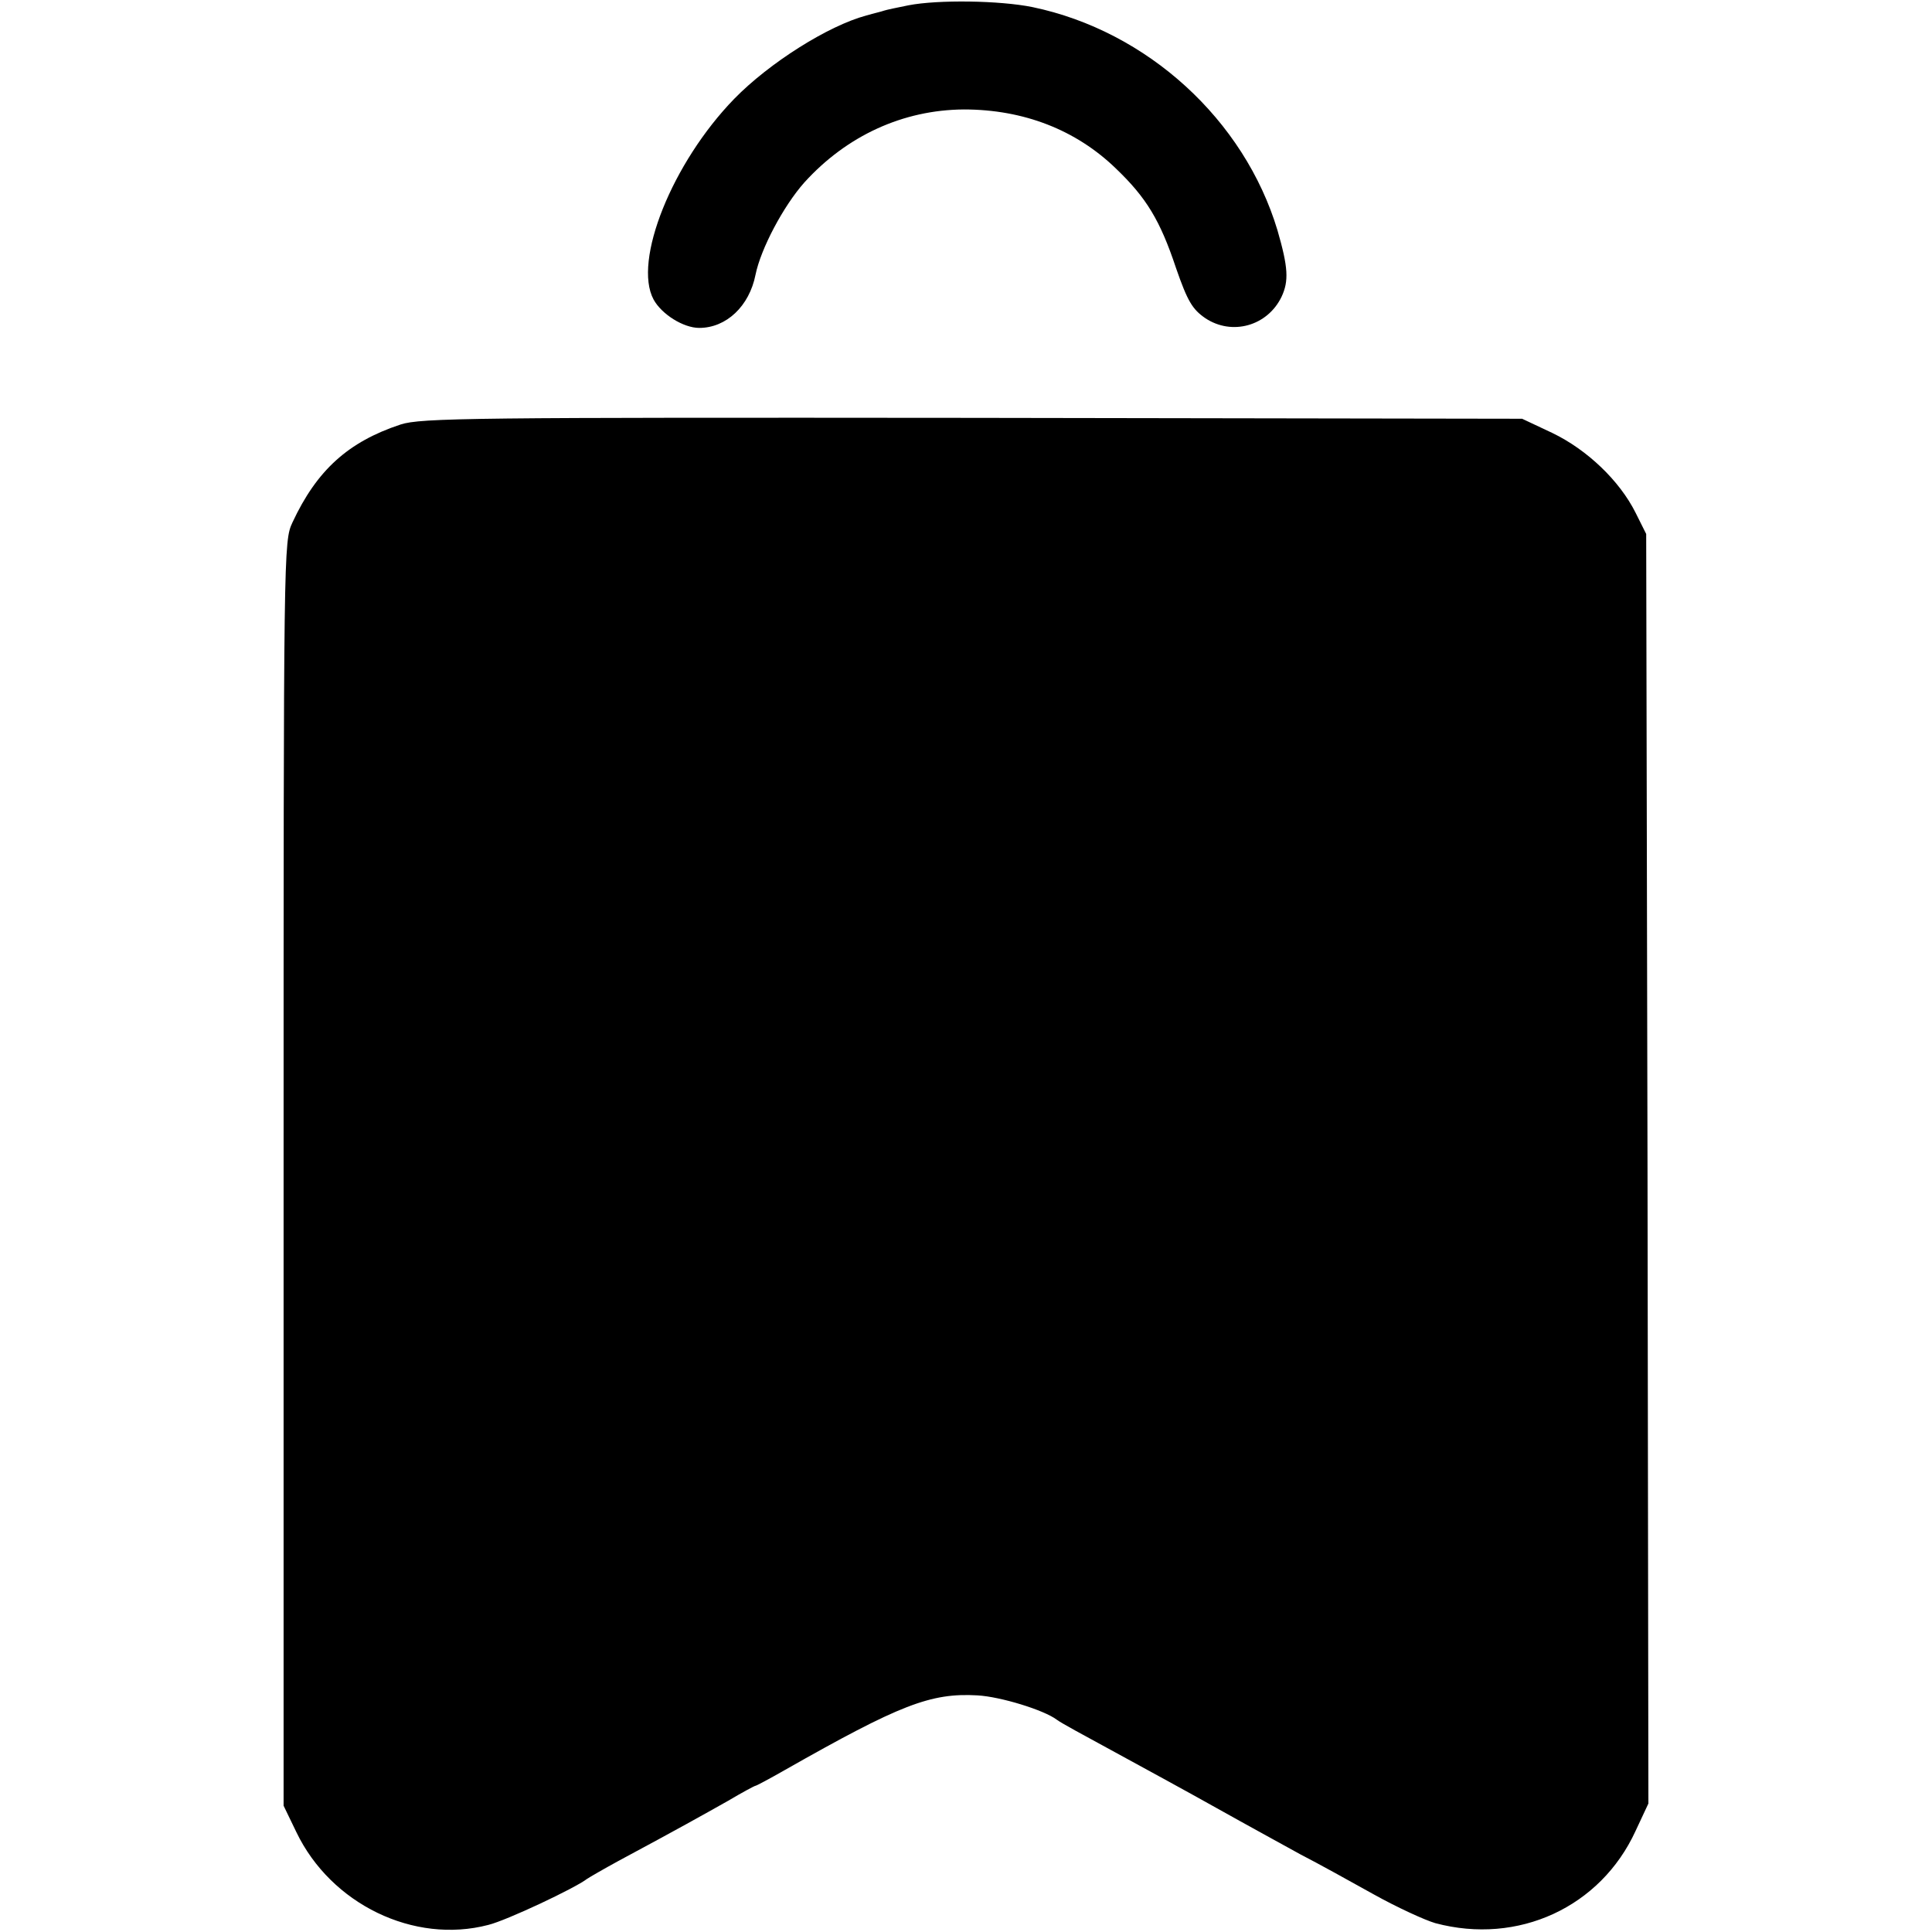
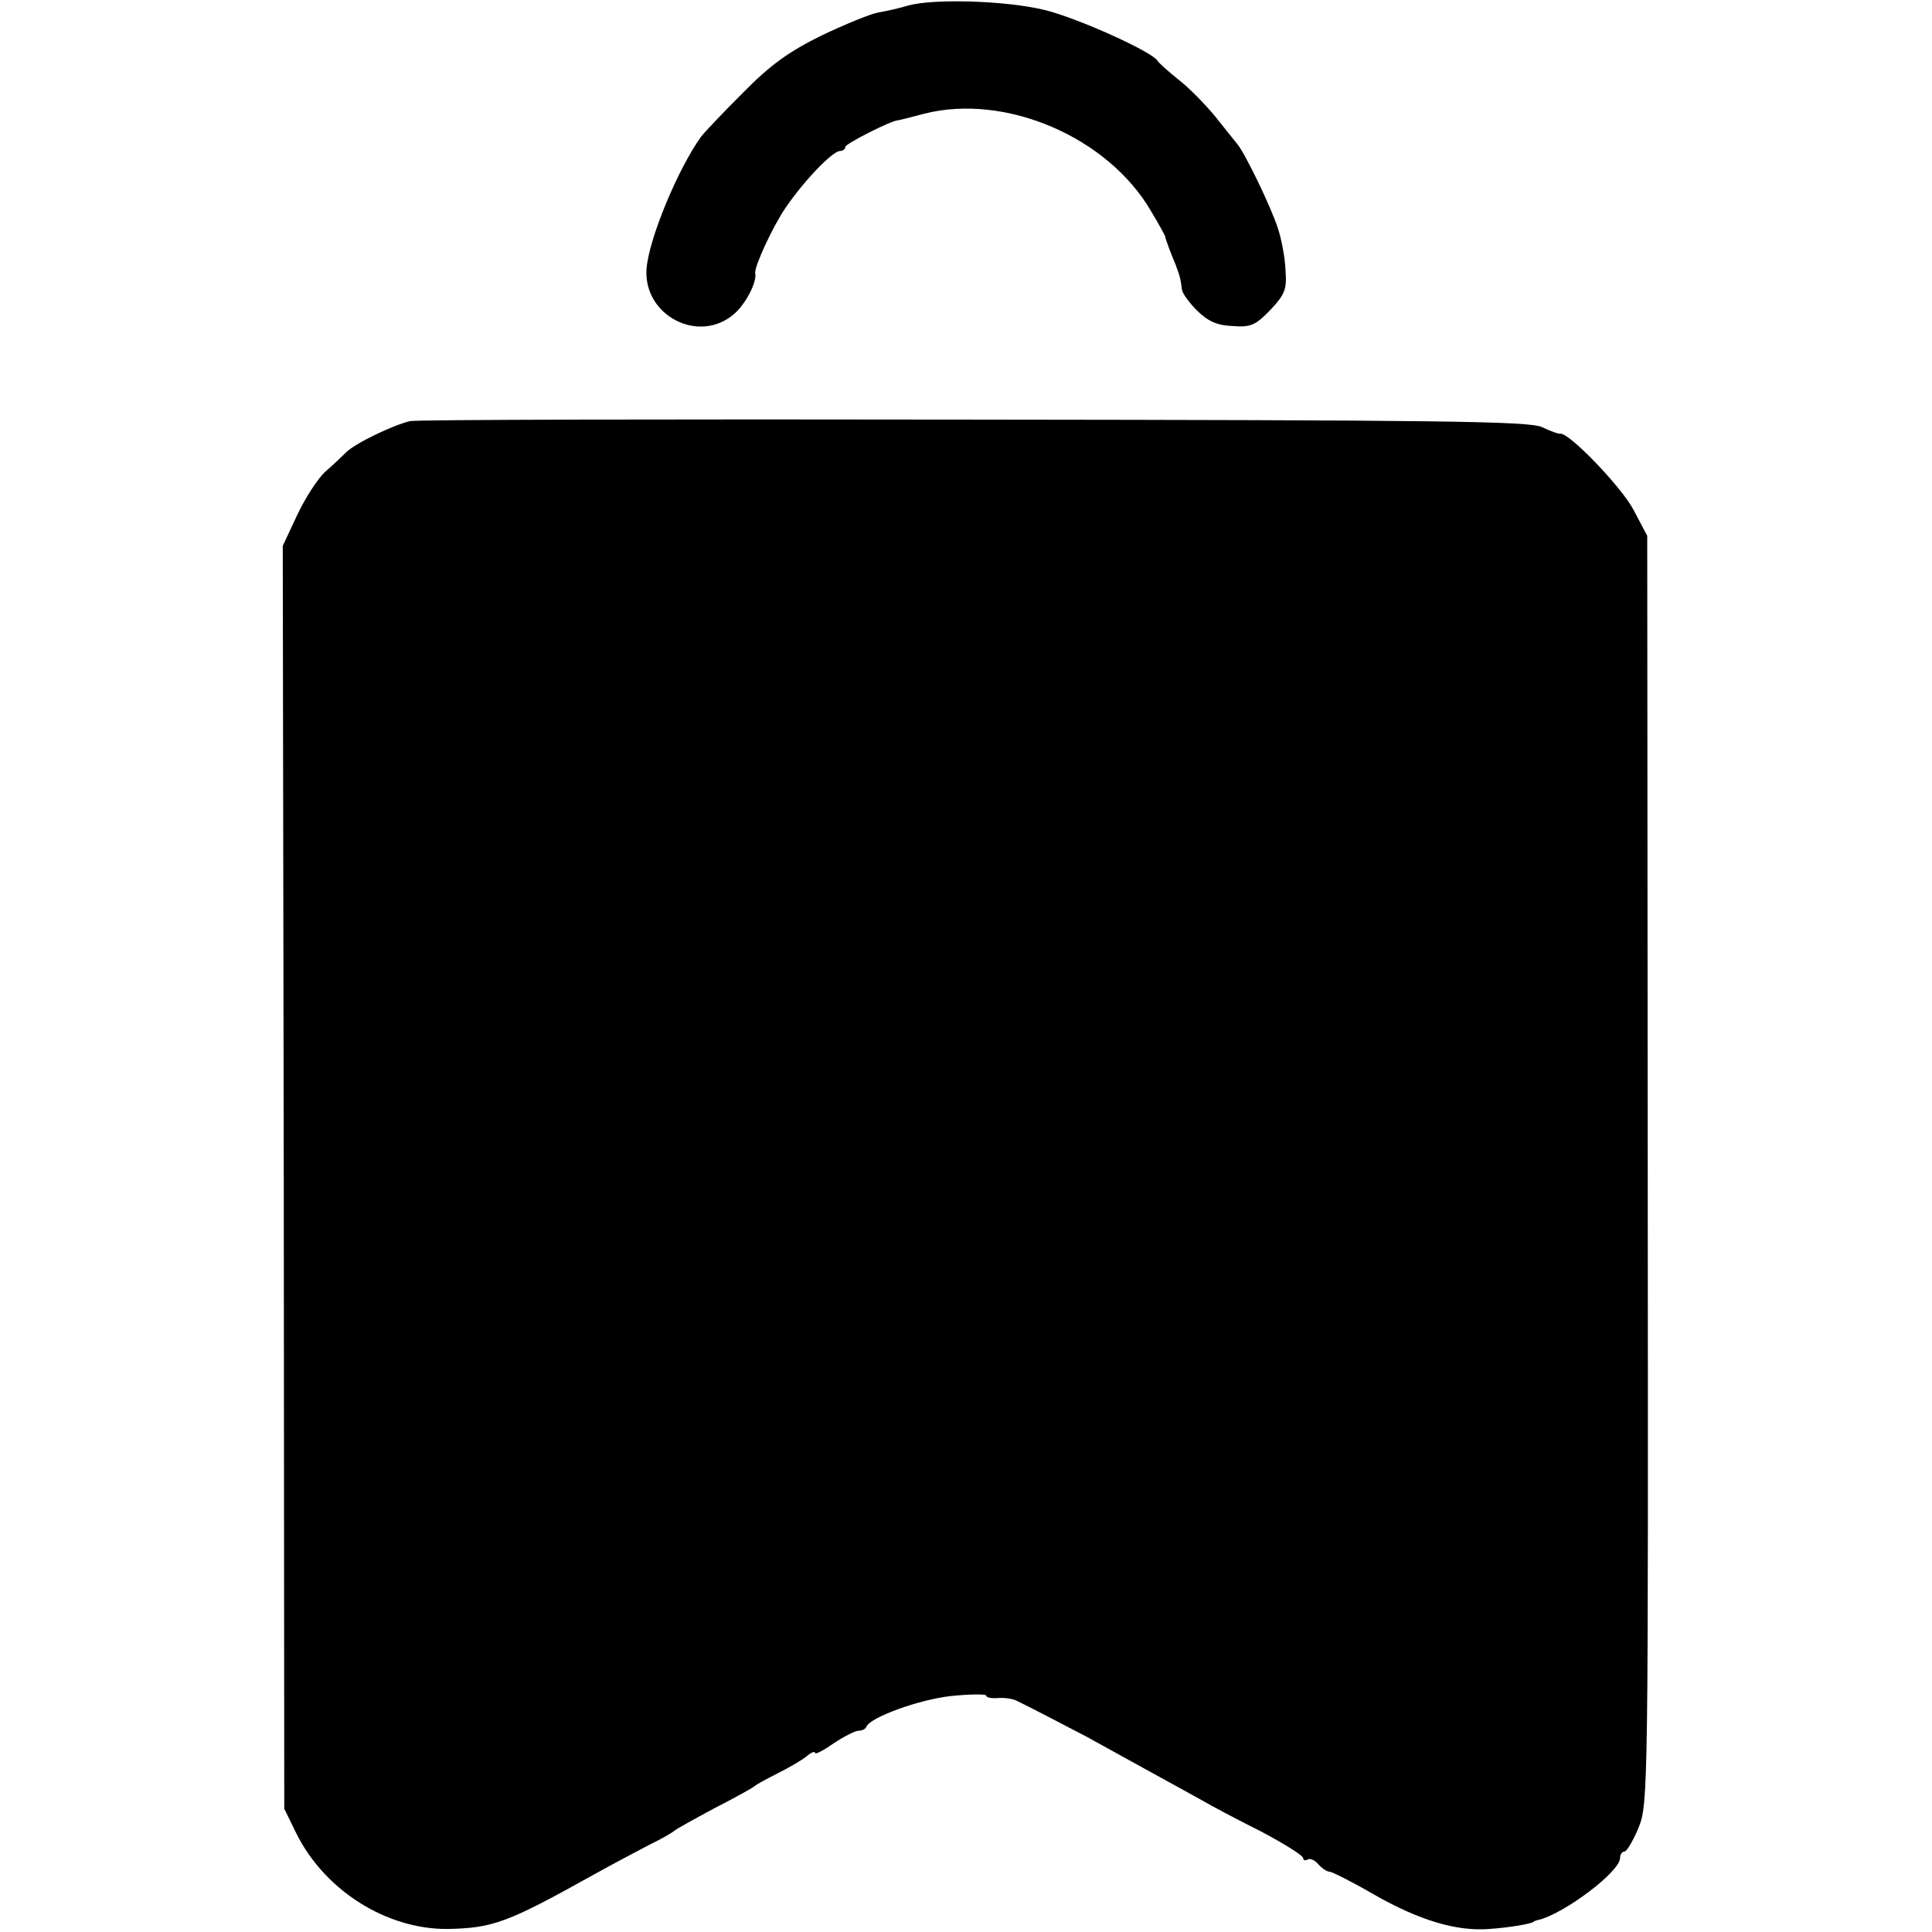
- <svg xmlns="http://www.w3.org/2000/svg" version="1.0" width="436pt" height="436pt" viewBox="0 0 436 436" preserveAspectRatio="xMidYMid meet">
-   <g transform="translate(0,436) scale(0.1,-0.1)" fill="#000000" stroke="none">
-     <path d="M2050 4348 c-25 -5 -49 -10 -55 -12 -5 -2 -23 -6 -40 -11 -86 -23 -219 -107 -298 -188 -140 -144 -229 -366 -182 -453 18 -33 67 -64 103 -64 61 0 113 49 127 120 12 59 63 155 110 208 96 106 223 164 360 165 135 0 253 -46 343 -133 69 -66 100 -117 136 -225 26 -75 37 -93 66 -113 60 -40 140 -18 172 48 17 36 15 67 -9 150 -75 250 -294 450 -553 504 -74 15 -213 17 -280 4z" />
-     <path d="M904 3402 c-118 -39 -189 -103 -244 -221 -20 -43 -20 -57 -20 -1470 l0 -1426 29 -60 c78 -162 265 -253 433 -209 41 10 196 83 223 104 6 4 37 22 70 40 136 73 193 105 248 136 32 19 60 34 62 34 2 0 32 16 67 36 259 147 328 174 434 168 52 -3 150 -33 179 -55 11 -8 46 -27 160 -89 44 -24 134 -73 200 -110 66 -37 152 -84 190 -105 39 -20 113 -61 165 -90 52 -29 115 -58 139 -65 187 -50 373 36 452 208 l29 62 -2 1433 -3 1432 -24 48 c-36 72 -109 142 -188 180 l-68 32 -1240 2 c-1128 1 -1245 0 -1291 -15z" />
+ <svg xmlns="http://www.w3.org/2000/svg" version="1.0" width="384pt" height="384pt" viewBox="0 0 384 384" preserveAspectRatio="xMidYMid meet">
+   <g transform="translate(0,384) scale(0.1,-0.1)" fill="#000000" stroke="none">
+     <path d="M1805 3829 c-16 -5 -43 -11 -60 -14 -16 -3 -67 -24 -113 -46 -63 -31 -101 -58 -155 -113 -40 -40 -77 -79 -83 -87 -46 -63 -105 -205 -109 -264 -6 -92 103 -149 173 -90 23 19 47 64 43 82 -2 13 35 93 61 131 38 55 93 112 108 112 5 0 10 3 10 8 0 6 90 52 105 53 2 0 26 6 52 13 161 41 365 -46 451 -194 15 -25 27 -47 28 -50 0 -3 4 -13 7 -22 4 -10 10 -26 14 -35 9 -24 10 -31 12 -47 0 -8 14 -27 30 -43 21 -21 40 -30 71 -31 36 -3 46 2 75 32 29 31 33 41 30 80 -1 24 -8 61 -15 82 -13 41 -65 149 -81 168 -5 6 -25 31 -44 55 -20 24 -52 57 -73 73 -20 16 -39 33 -42 38 -12 18 -158 84 -223 100 -77 19 -222 23 -272 9z" />
+     <path d="M815 3003 c-34 -8 -109 -44 -127 -62 -9 -9 -28 -27 -42 -39 -14 -13 -39 -51 -55 -85 l-29 -62 2 -1255 1 -1255 24 -49 c56 -113 179 -191 301 -190 90 2 118 12 290 108 36 20 85 46 110 59 25 12 47 25 50 28 3 3 39 23 80 45 41 21 77 41 80 44 3 3 23 14 45 25 22 11 48 26 58 34 9 8 17 11 17 7 0 -4 17 5 37 19 21 14 43 25 49 25 7 0 14 3 16 8 8 19 105 54 168 61 38 4 70 4 70 1 0 -4 10 -6 23 -5 12 1 29 -1 37 -5 27 -13 94 -48 140 -72 40 -22 72 -40 225 -124 22 -13 77 -42 123 -65 45 -24 82 -47 82 -52 0 -4 4 -6 9 -3 5 3 14 -1 21 -9 7 -8 17 -15 22 -15 5 0 45 -20 88 -45 91 -52 165 -74 230 -69 42 3 81 10 88 14 1 2 5 3 10 4 52 13 162 96 162 123 0 7 4 13 9 13 4 0 17 21 28 48 19 46 19 82 18 1307 l-1 1260 -28 53 c-25 46 -128 153 -145 150 -3 -1 -19 5 -36 13 -25 12 -206 14 -1130 15 -605 1 -1109 0 -1120 -3z" />
  </g>
</svg>
